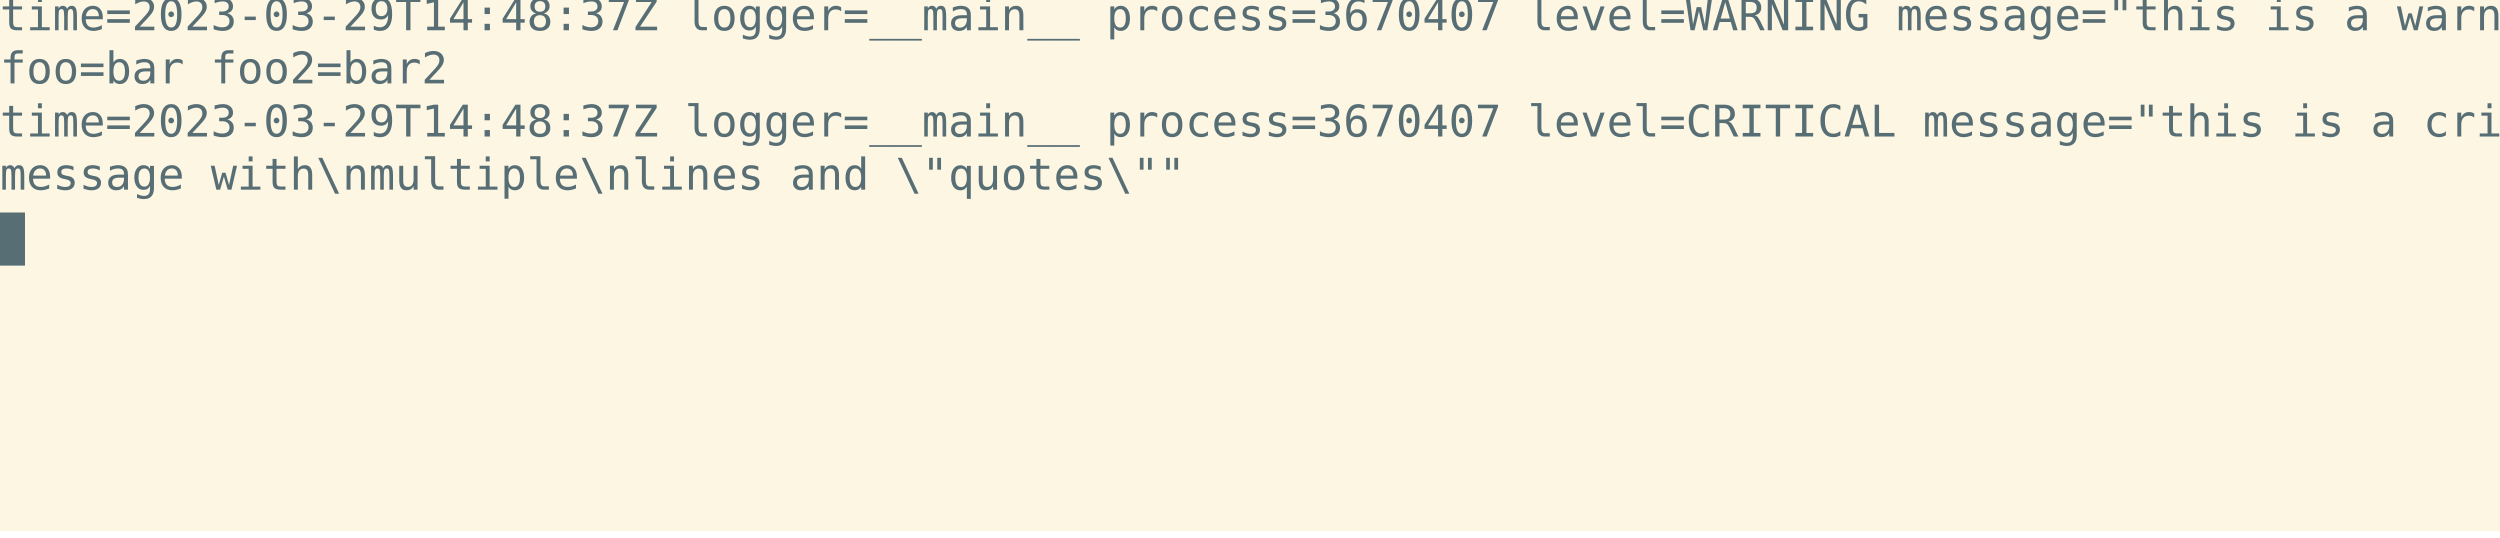
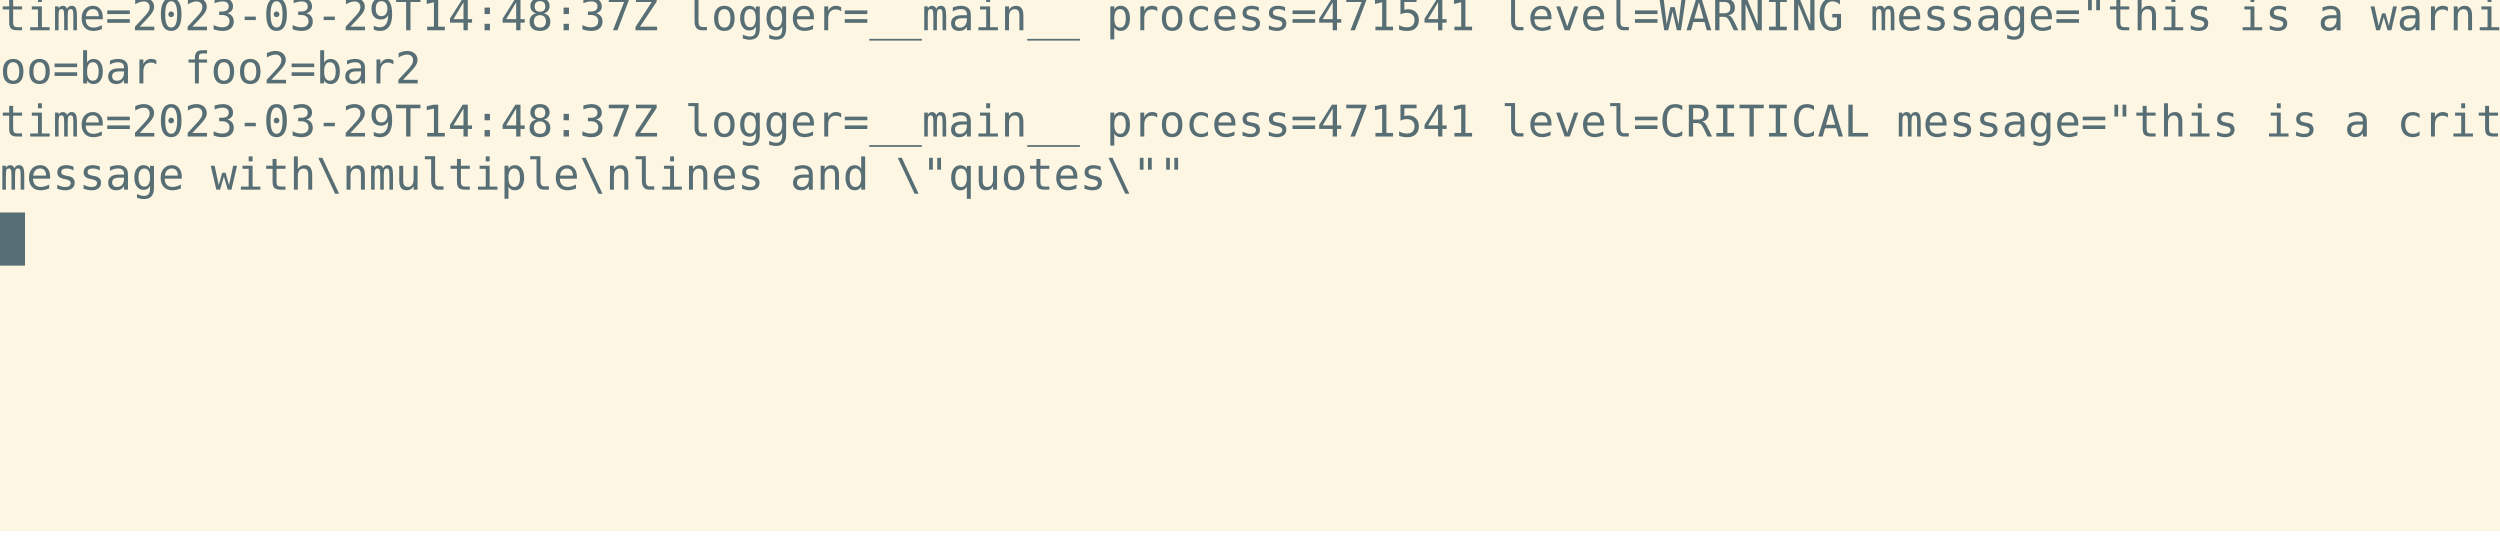
<svg xmlns="http://www.w3.org/2000/svg" xmlns:ns1="https://github.com/nbedos/termtosvg" xmlns:xlink="http://www.w3.org/1999/xlink" id="terminal" baseProfile="full" viewBox="0 0 800 172" width="800" version="1.1">
  <defs>
    <ns1:template_settings>
      <ns1:screen_geometry columns="100" rows="10" />
      <ns1:animation type="css" />
    </ns1:template_settings>
    <style type="text/css" id="generated-style">#screen {
                font-family: 'DejaVu Sans Mono', monospace;
                font-style: normal;
                font-size: 14px;
            }

        text {
            dominant-baseline: text-before-edge;
            white-space: pre;
        }
    </style>
    <style type="text/css" id="user-style">
            /* The colors defined below are the default 16 colors used for rendering text of the terminal. Adjust
               them as needed.
               Solarized light color theme (http://ethanschoonover.com/solarized) */
            .foreground {fill: #586e75;}
            .background {fill: #fdf6e3;}
            .color0 {fill: #fdf6e3;}
            .color1 {fill: #dc322f;}
            .color2 {fill: #859900;}
            .color3 {fill: #b58900;}
            .color4 {fill: #268bd2;}
            .color5 {fill: #6c71c4;}
            .color6 {fill: #2aa198;}
            .color7 {fill: #586e75;}
            .color8 {fill: #839496;}
            .color9 {fill: #cb4b16;}
            .color10 {fill: #eee8d5;}
            .color11 {fill: #93a1a1;}
            .color12 {fill: #657b83;}
            .color13 {fill: #073642;}
            .color14 {fill: #d33682;}
            .color15 {fill: #002b36;}
        </style>
  </defs>
  <svg id="screen" width="800" height="170" viewBox="0 0 800 170" preserveAspectRatio="xMidYMin slice">
    <rect class="background" height="100%" width="100%" x="0" y="0" />
    <defs>
      <g id="g1">
-         <text x="0" textLength="800" class="foreground">time=2023-03-29T14:48:37Z logger=__main__ process=3670407 level=WARNING message="this is a warning" </text>
+         <text x="0" textLength="800" class="foreground">time=2023-03-29T14:48:37Z logger=__main__ process=471541 level=WARNING message="this is a warning" f</text>
      </g>
      <g id="g2">
-         <text x="0" textLength="136" class="foreground">foo=bar foo2=bar2</text>
+         <text x="0" textLength="128" class="foreground">oo=bar foo2=bar2</text>
      </g>
      <g id="g3">
-         <text x="0" textLength="800" class="foreground">time=2023-03-29T14:48:37Z logger=__main__ process=3670407 level=CRITICAL message="this is a critical</text>
+         <text x="0" textLength="800" class="foreground">time=2023-03-29T14:48:37Z logger=__main__ process=471541 level=CRITICAL message="this is a critical </text>
      </g>
      <g id="g4">
-         <text x="0" textLength="368" class="foreground"> message with\nmultiple\nlines and \"quotes\""</text>
+         <text x="0" textLength="360" class="foreground">message with\nmultiple\nlines and \"quotes\""</text>
      </g>
      <g id="g5">
        <text x="0" textLength="8" class="background"> </text>
      </g>
    </defs>
    <g>
      <use xlink:href="#g1" y="0" />
      <use xlink:href="#g2" y="17" />
      <use xlink:href="#g3" y="34" />
      <use xlink:href="#g4" y="51" />
      <rect x="0" y="68" width="8" height="17" class="foreground" />
      <use xlink:href="#g5" y="68" />
    </g>
  </svg>
</svg>
